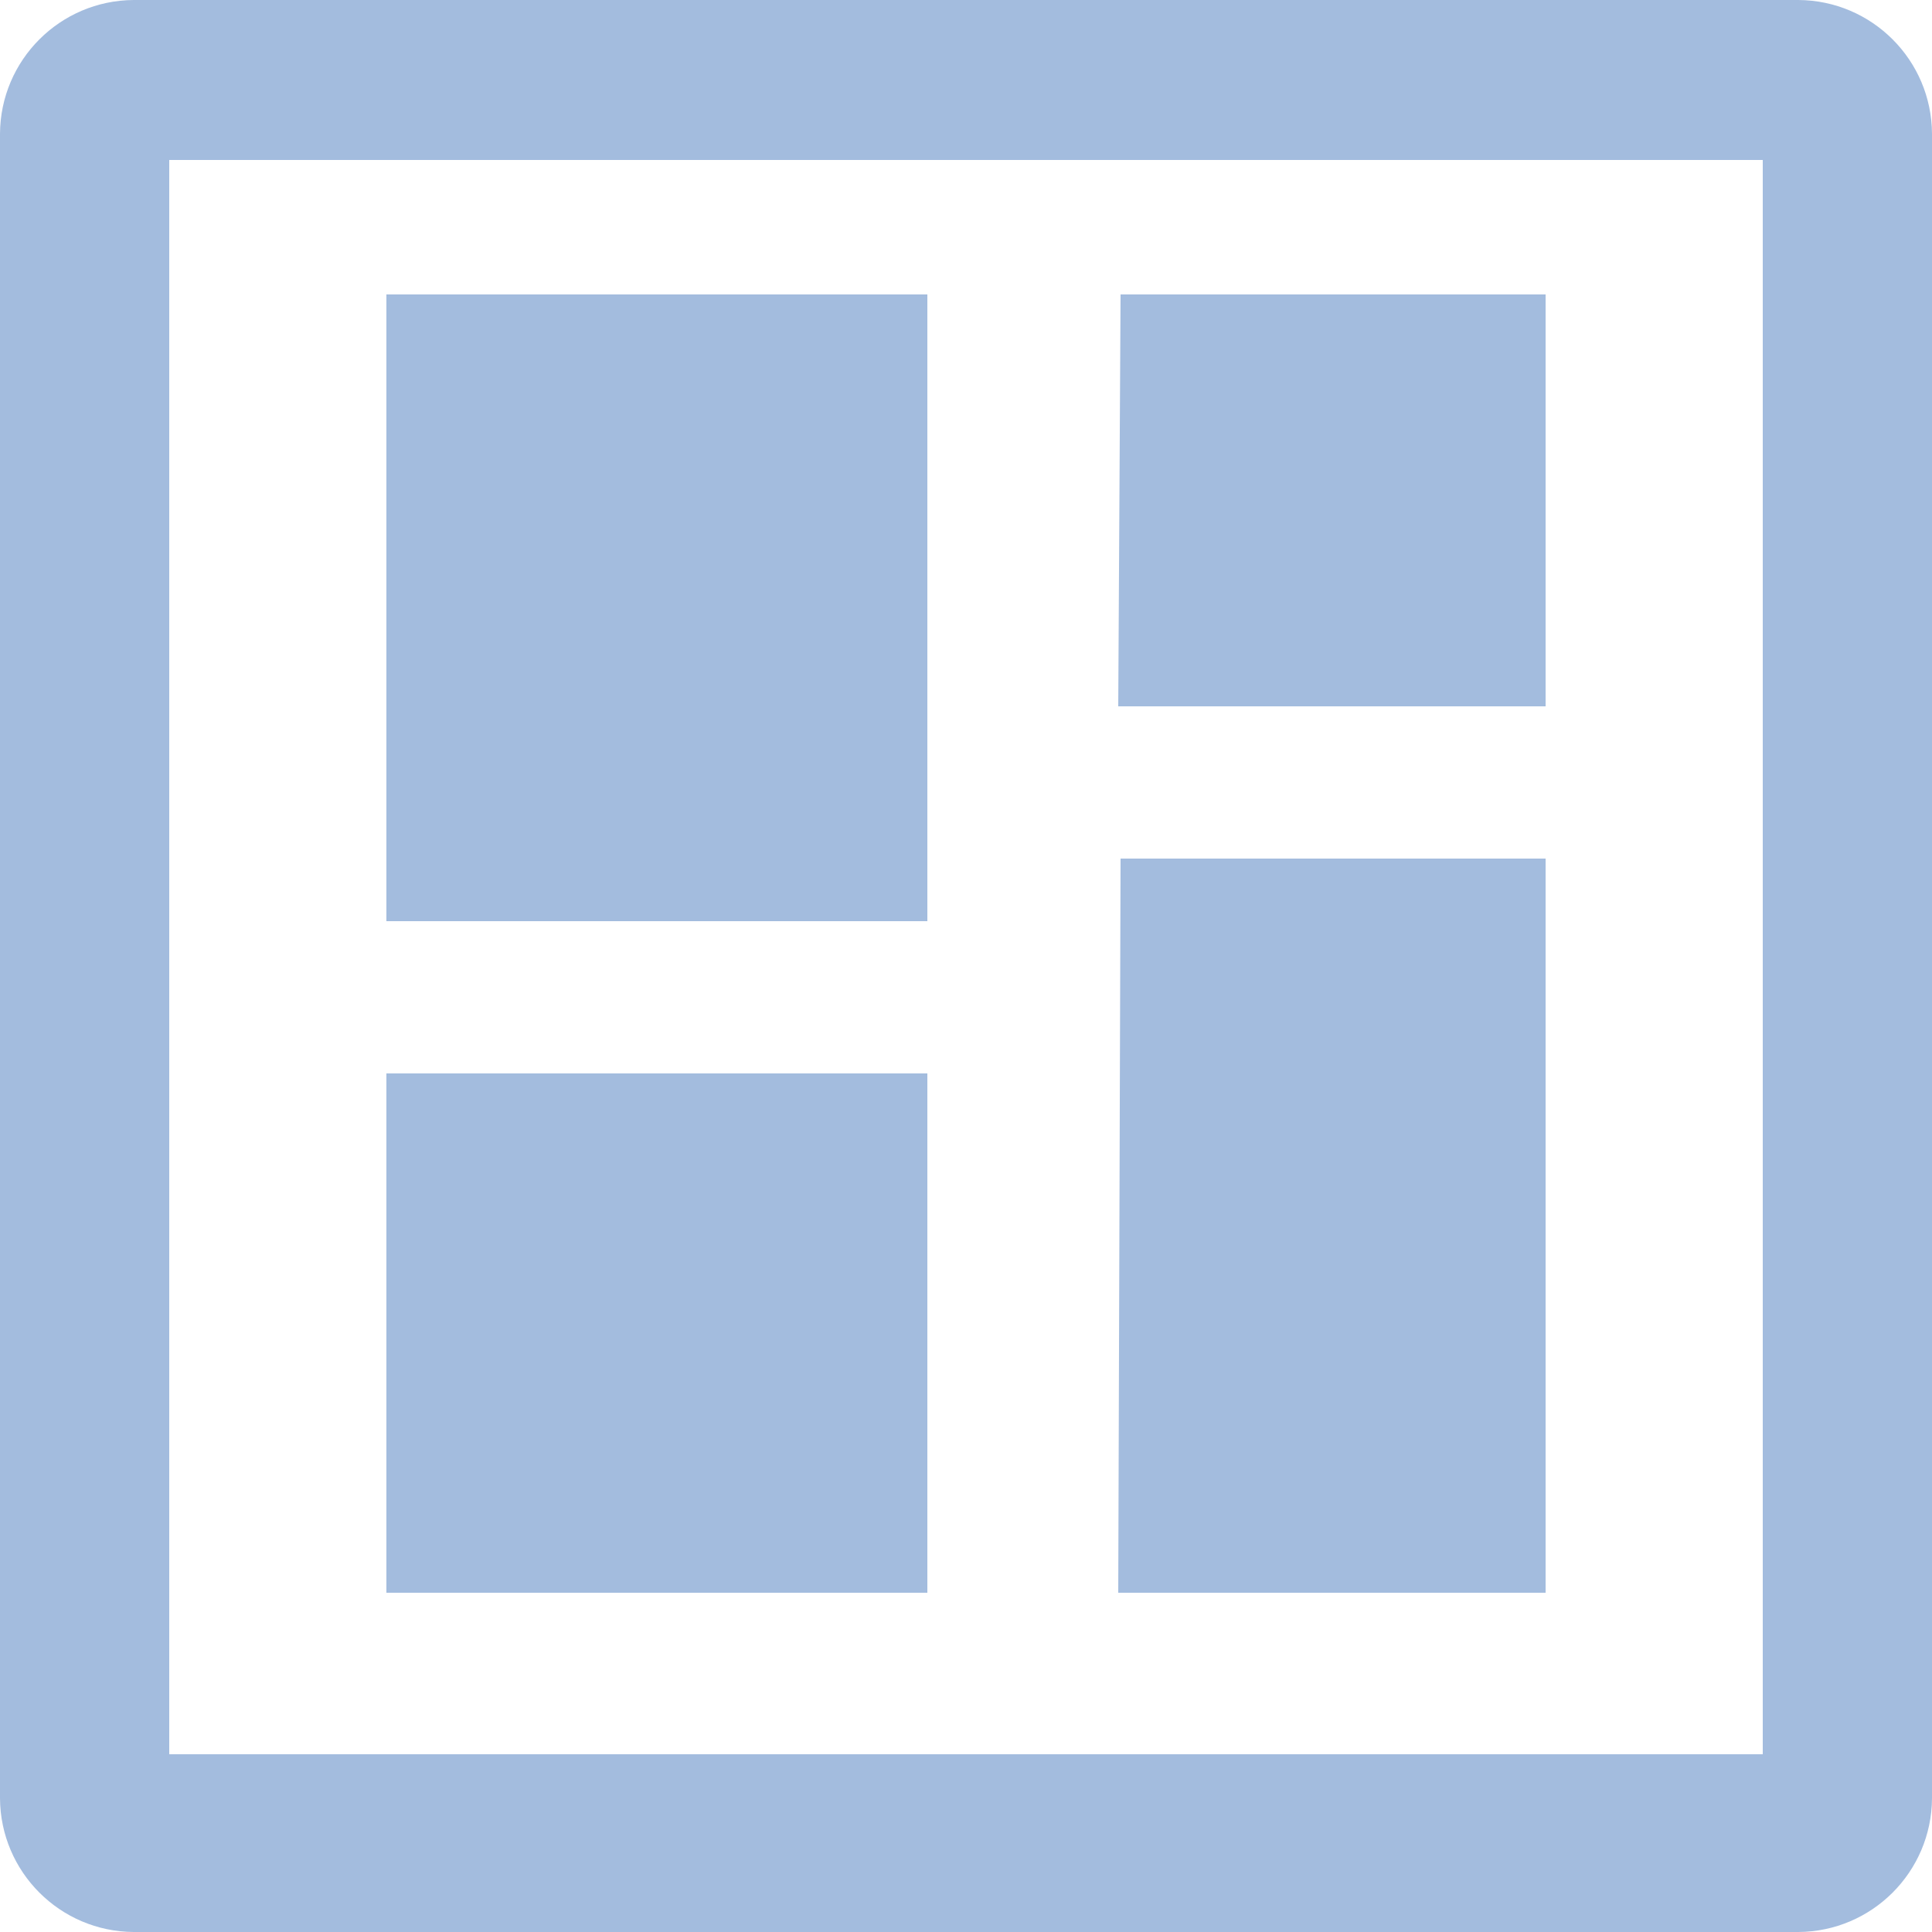
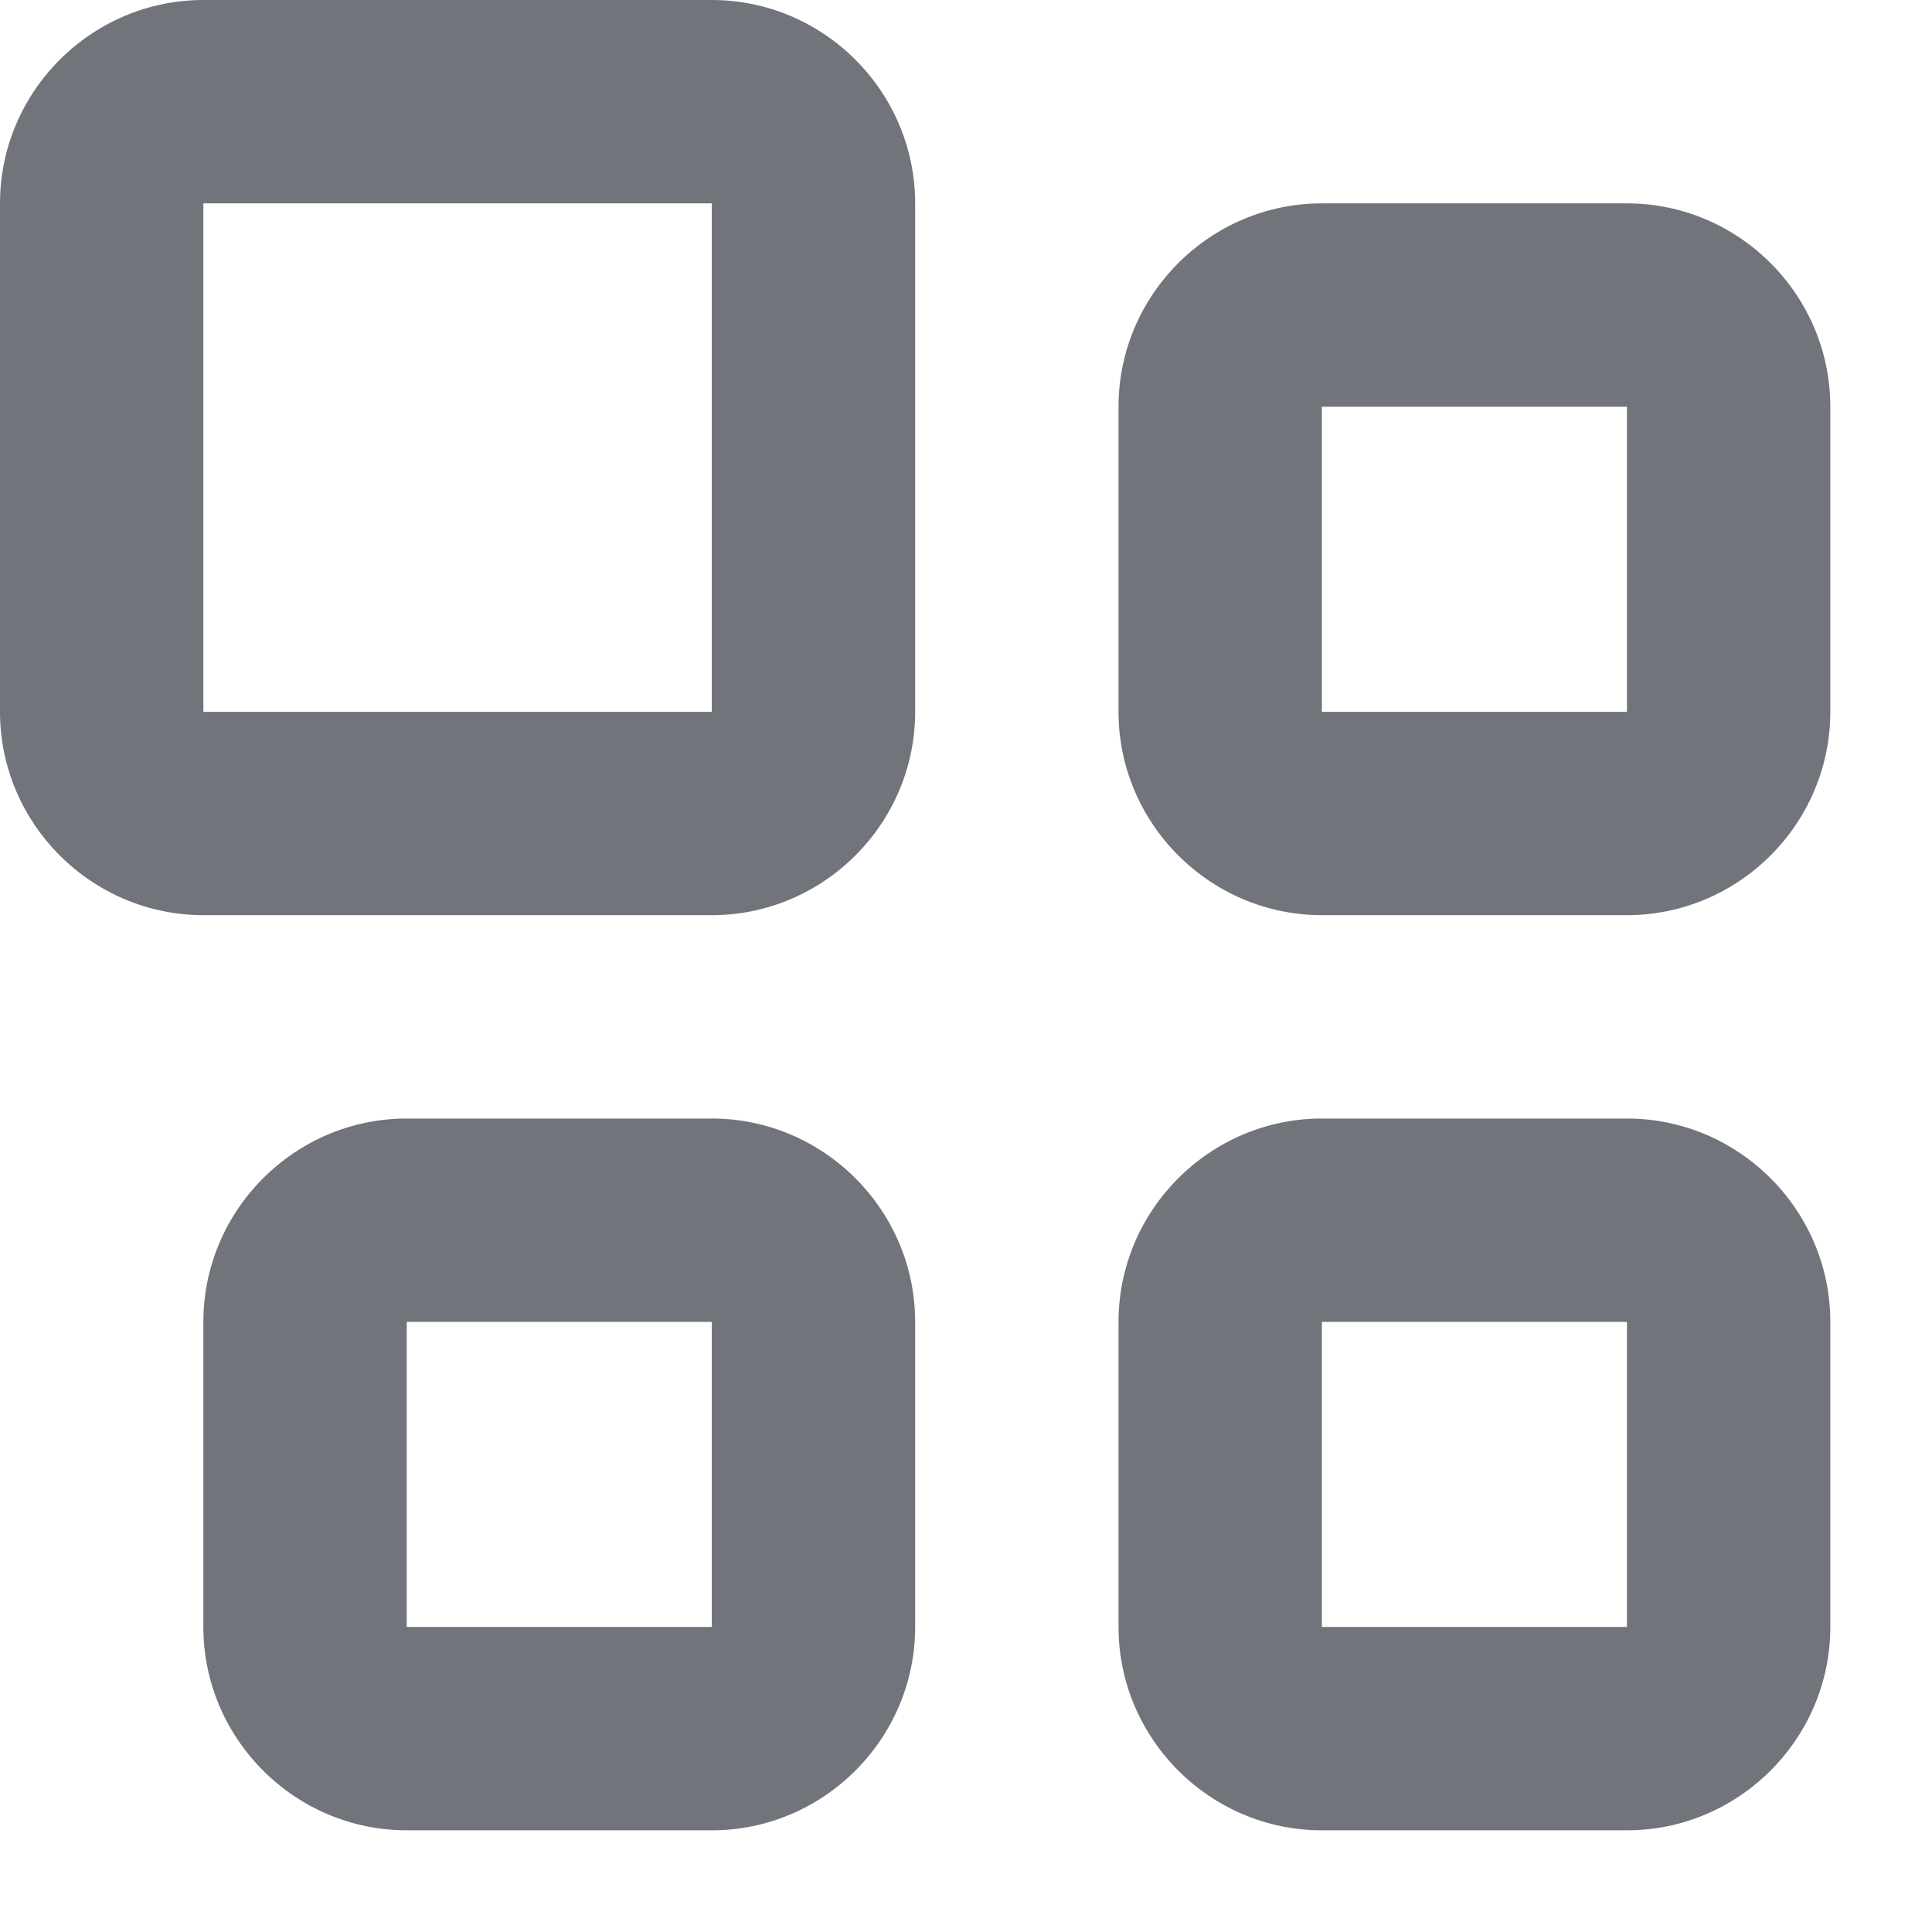
- <svg xmlns="http://www.w3.org/2000/svg" id="Слой_1" data-name="Слой 1" viewBox="0 0 25 25">
+ <svg xmlns="http://www.w3.org/2000/svg" version="1.2" viewBox="0 0 19 19" width="19" height="19">
  <defs>
-     <style>.cls-1{fill:#a3bcde;}</style>
+     <clipPath clipPathUnits="userSpaceOnUse" id="cp1">
+       <path d="m-29-111h1920v1899h-1920z" />
+     </clipPath>
  </defs>
-   <path class="cls-1" d="M25,11.11V8.33m0,8.34V13.89m0-8.33V1.73A1.74,1.74,0,0,0,23.27,0H1.73A1.74,1.74,0,0,0,0,1.73V23.27A1.74,1.74,0,0,0,1.73,25H23.27A1.74,1.74,0,0,0,25,23.27V19.44M22.81,22.7H2.19V2.07H22.81ZM5,13.89h7v6.72H5Zm9.5-10.08H20V9.14H14.47ZM5,3.81h7v8.11H5Zm9.5,7.3H20v9.5H14.47Z" />
+   <style>.a{fill:#72747c}</style>
+   <g clip-path="url(#cp1)">
+     <path fill-rule="evenodd" class="a" d="m7 18h-3c-1.1 0-2-0.9-2-2v-3c0-1.1 0.9-2 2-2h3c1.1 0 2 0.9 2 2v3c0 1.1-0.9 2-2 2zm-3-5v3h3v-3z" />
+     <path fill-rule="evenodd" class="a" d="m7 9h-5c-1.1 0-2-0.9-2-2v-5c0-1.1 0.9-2 2-2h5c1.1 0 2 0.9 2 2v5c0 1.1-0.9 2-2 2zm-5-7v5h5v-5z" />
+     <path fill-rule="evenodd" class="a" d="m16 18h-3c-1.1 0-2-0.9-2-2v-3c0-1.1 0.9-2 2-2h3c1.1 0 2 0.9 2 2v3c0 1.1-0.9 2-2 2zm-3-5v3h3v-3z" />
+     <path fill-rule="evenodd" class="a" d="m16 9h-3c-1.1 0-2-0.9-2-2v-3c0-1.1 0.9-2 2-2h3c1.1 0 2 0.9 2 2v3c0 1.1-0.9 2-2 2zm-3-5v3h3v-3z" />
+   </g>
</svg>
